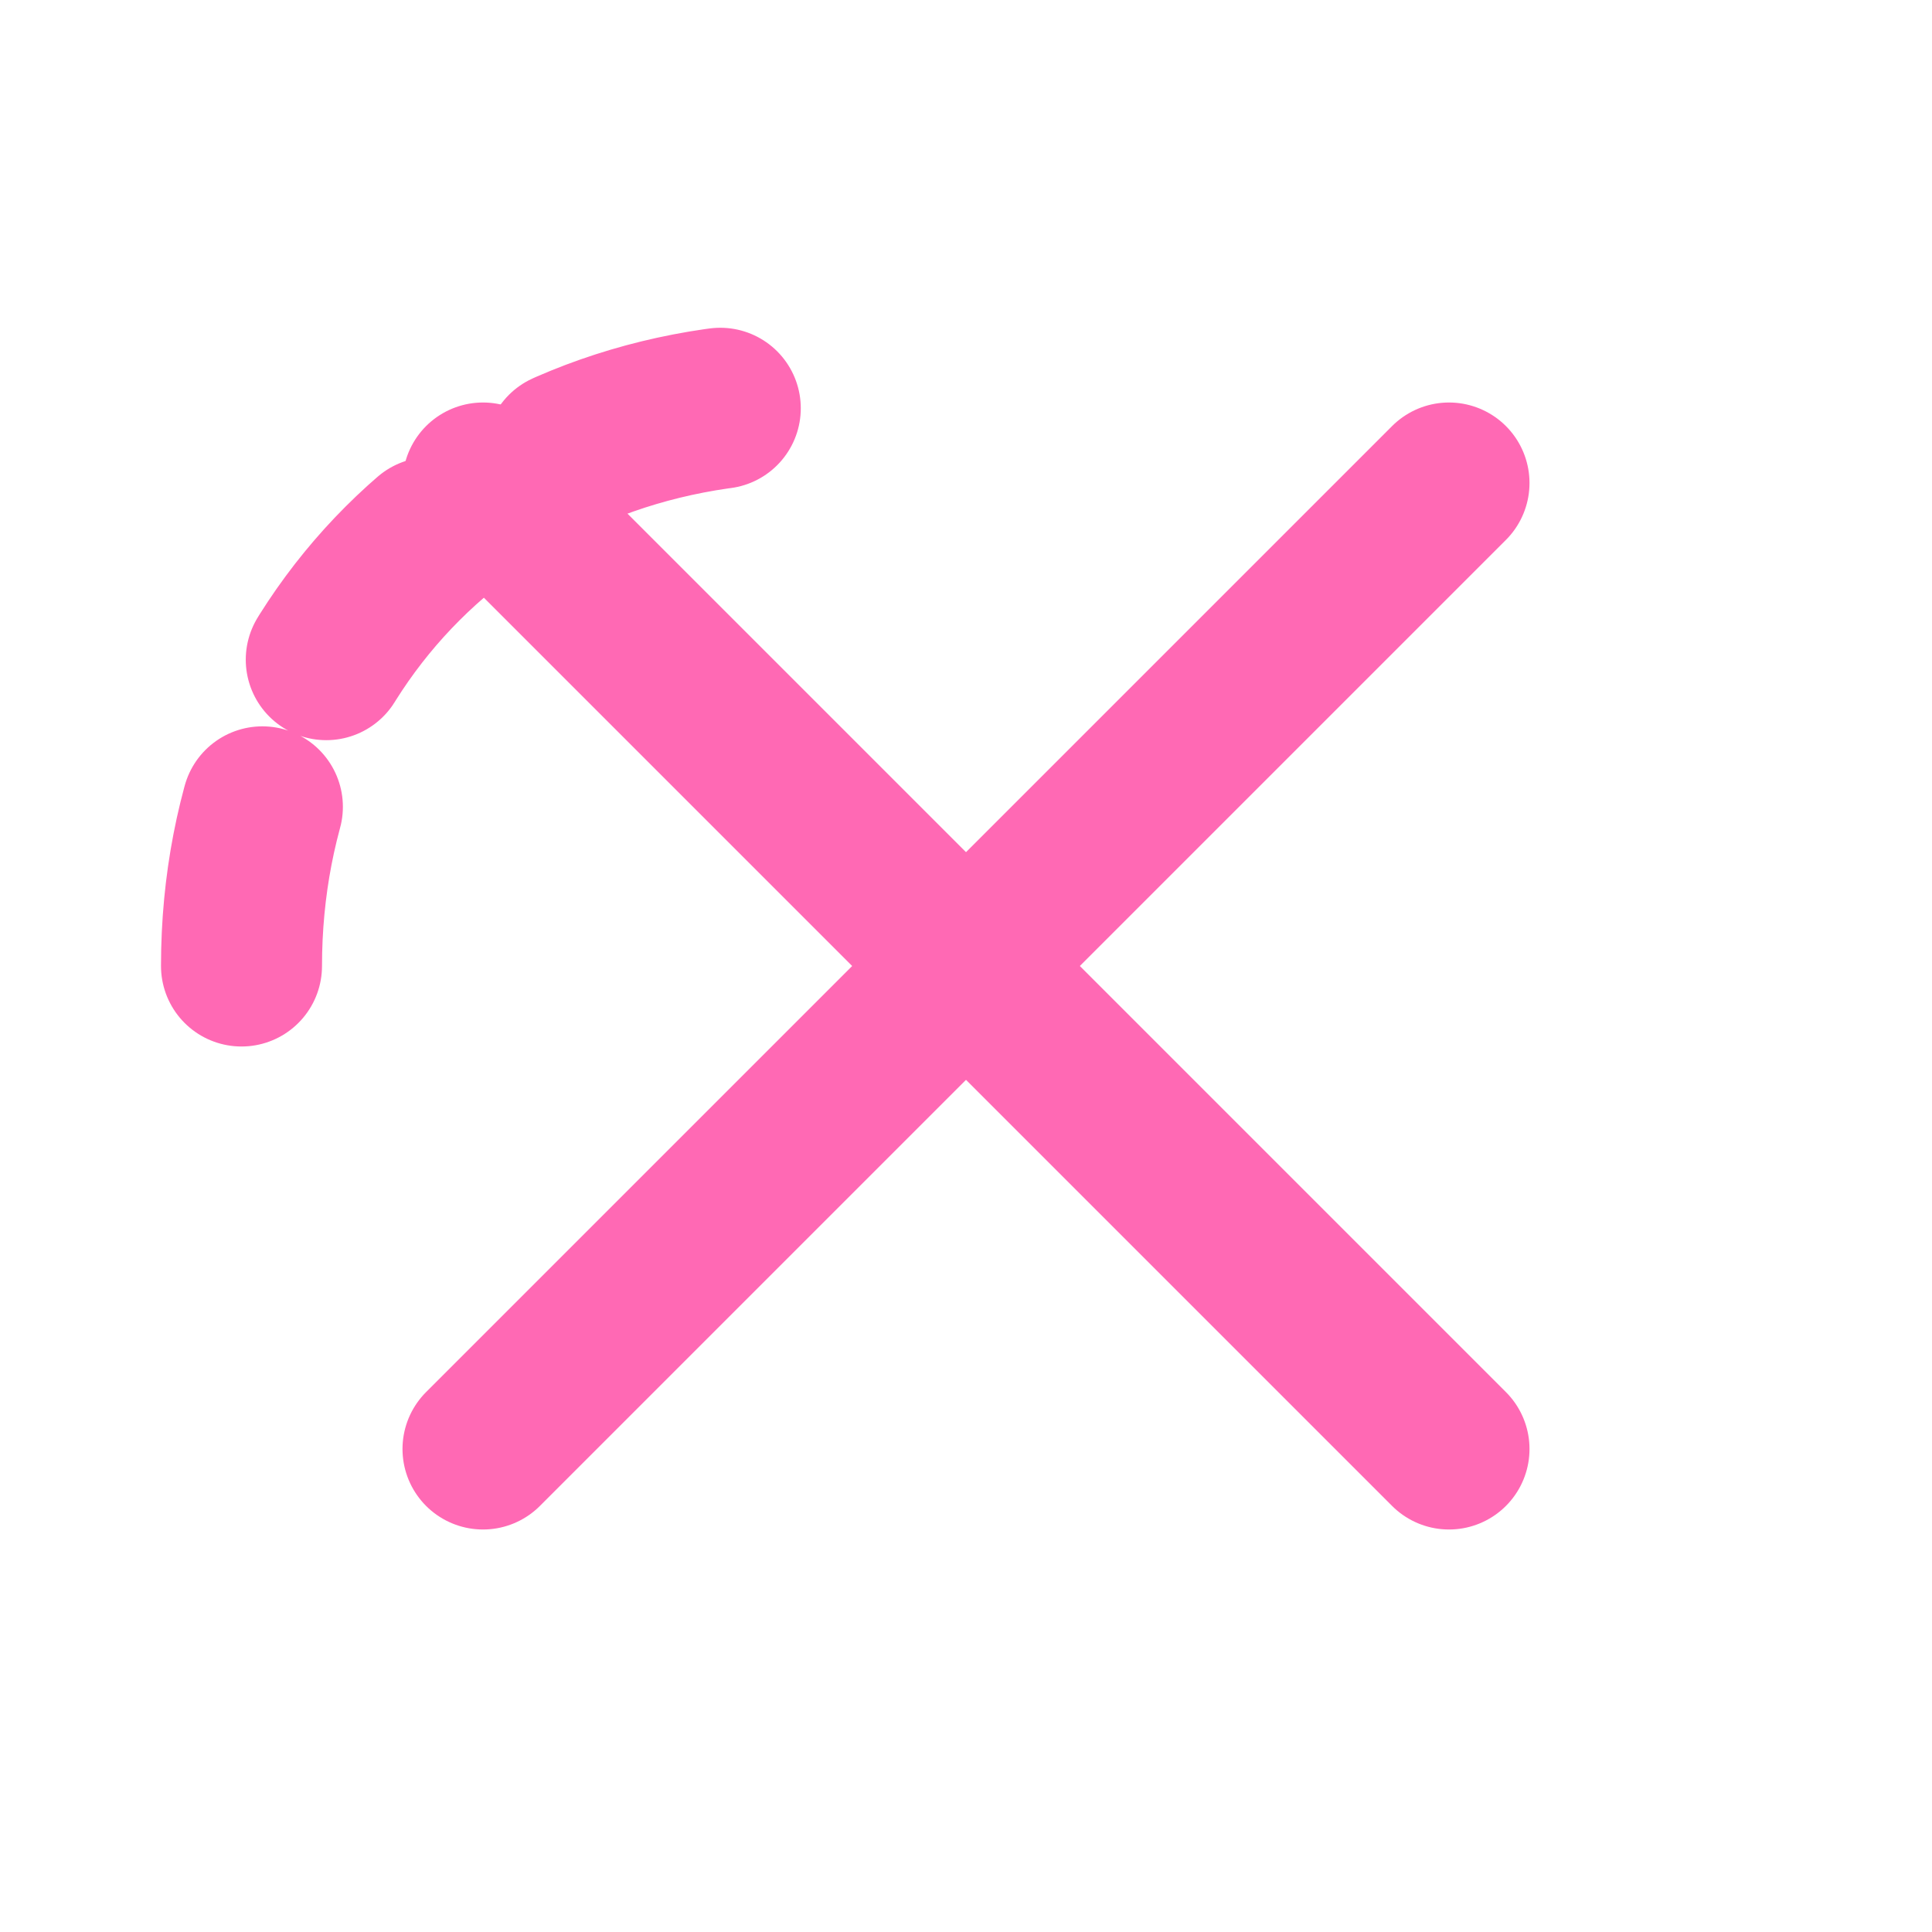
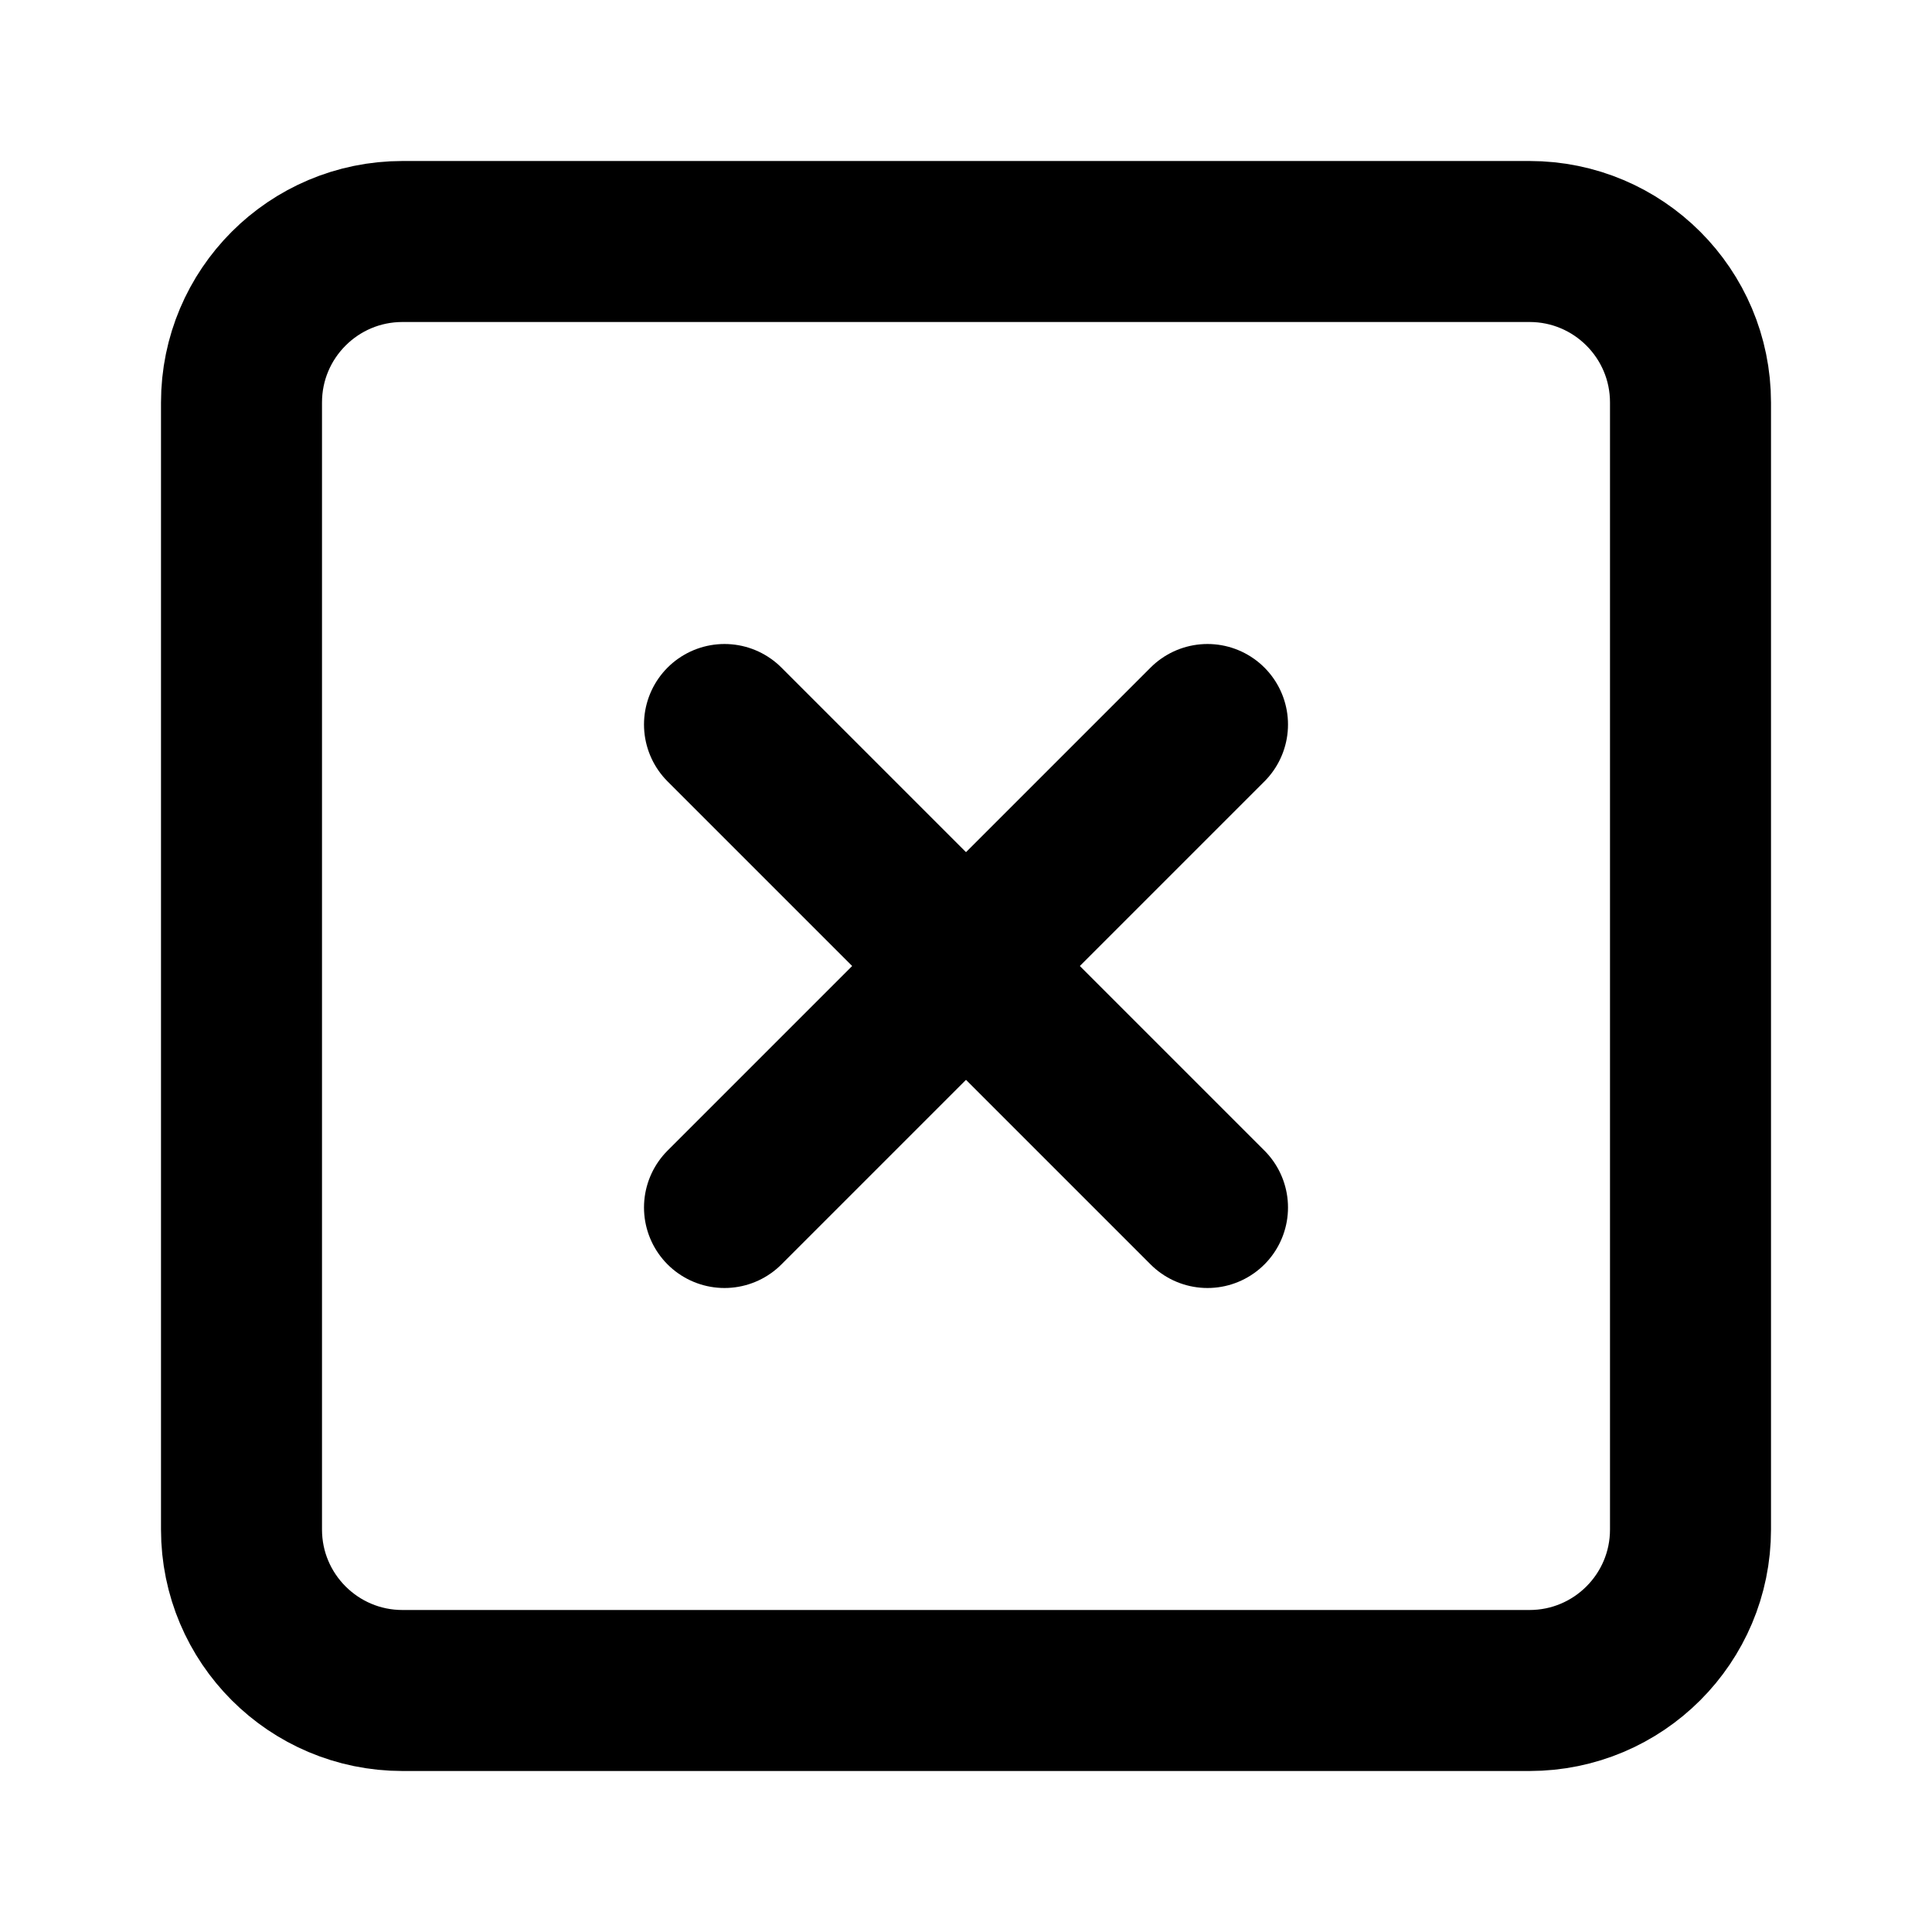
- <svg xmlns="http://www.w3.org/2000/svg" width="24" height="24" viewBox="0 0 24 24" fill="none" stroke="#FF69B4" stroke-width="2" stroke-linecap="round" stroke-linejoin="round">
-   <line x1="18" y1="6" x2="6" y2="18" />
-   <line x1="6" y1="6" x2="18" y2="18" />
-   <path d="M3 12c0-4 3-7 7-7" stroke-dasharray="2 2" />
+ <svg xmlns="http://www.w3.org/2000/svg" width="24" height="24" viewBox="0 0 24 24" fill="none" stroke="currentColor" stroke-width="2" stroke-linecap="round" stroke-linejoin="round">
+   <rect width="18" height="18" x="3" y="3" rx="2" />
+   <path d="m15 9-6 6" />
+   <path d="m9 9 6 6" />
</svg>
